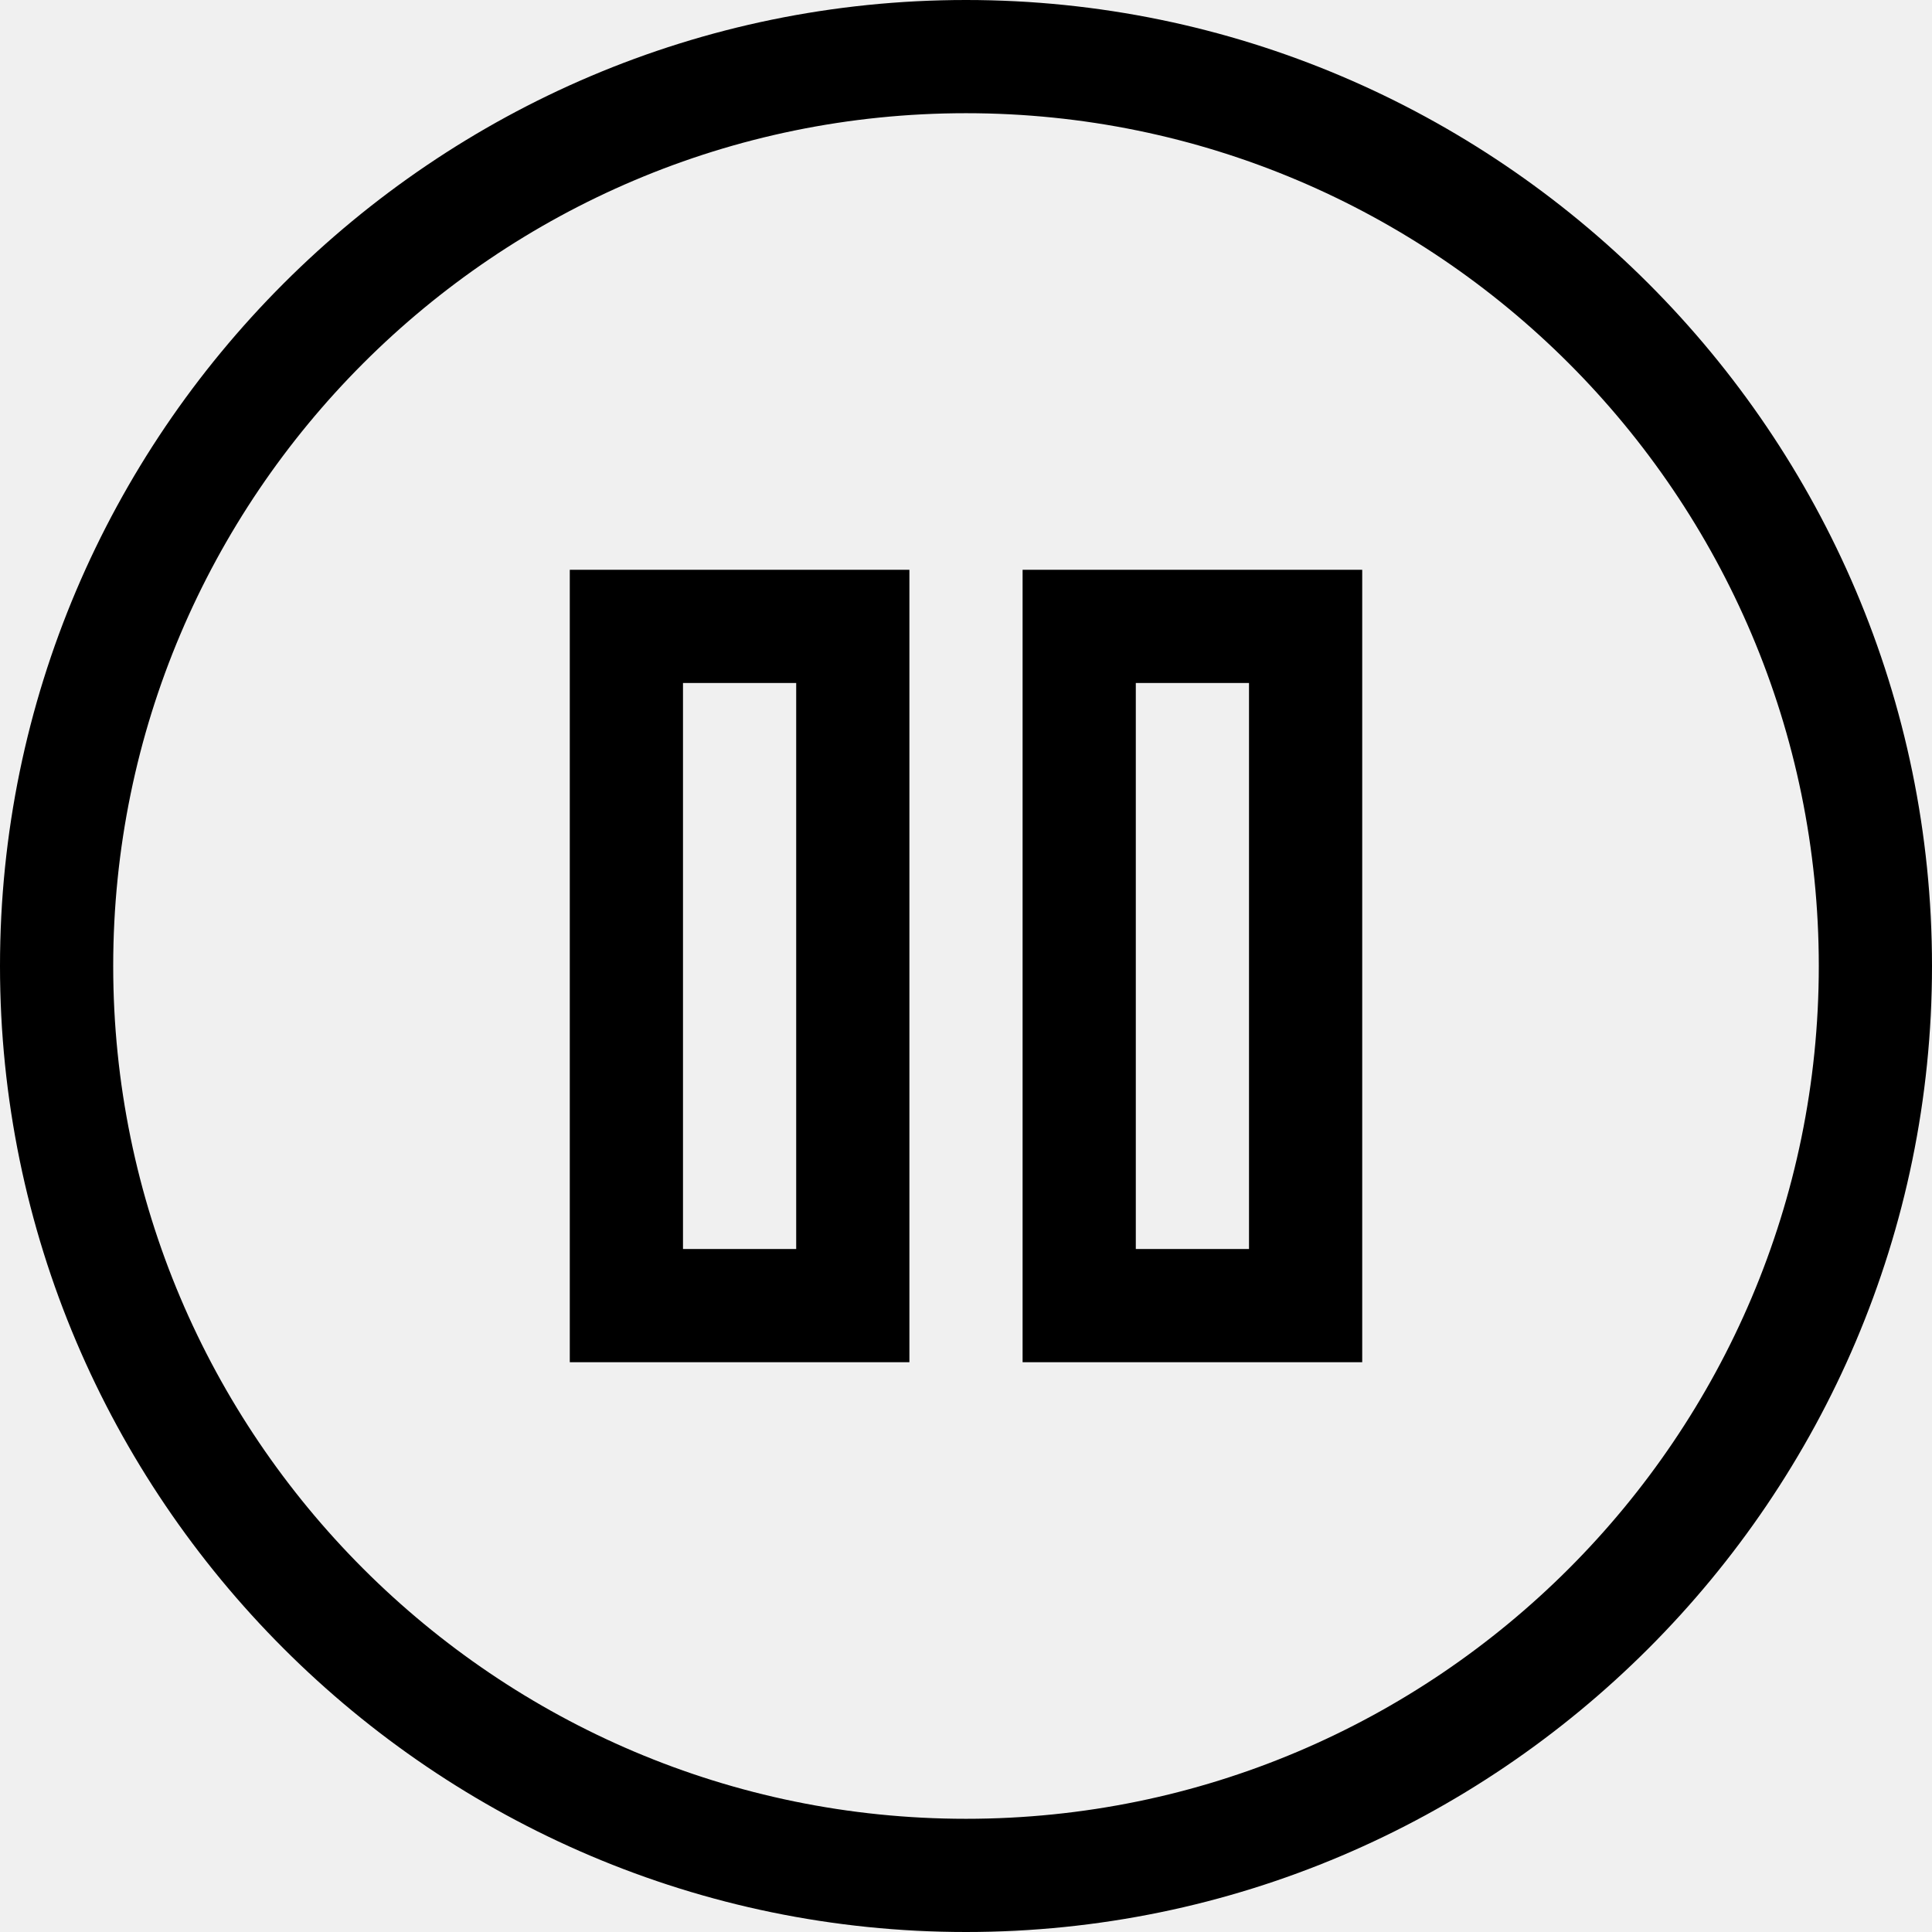
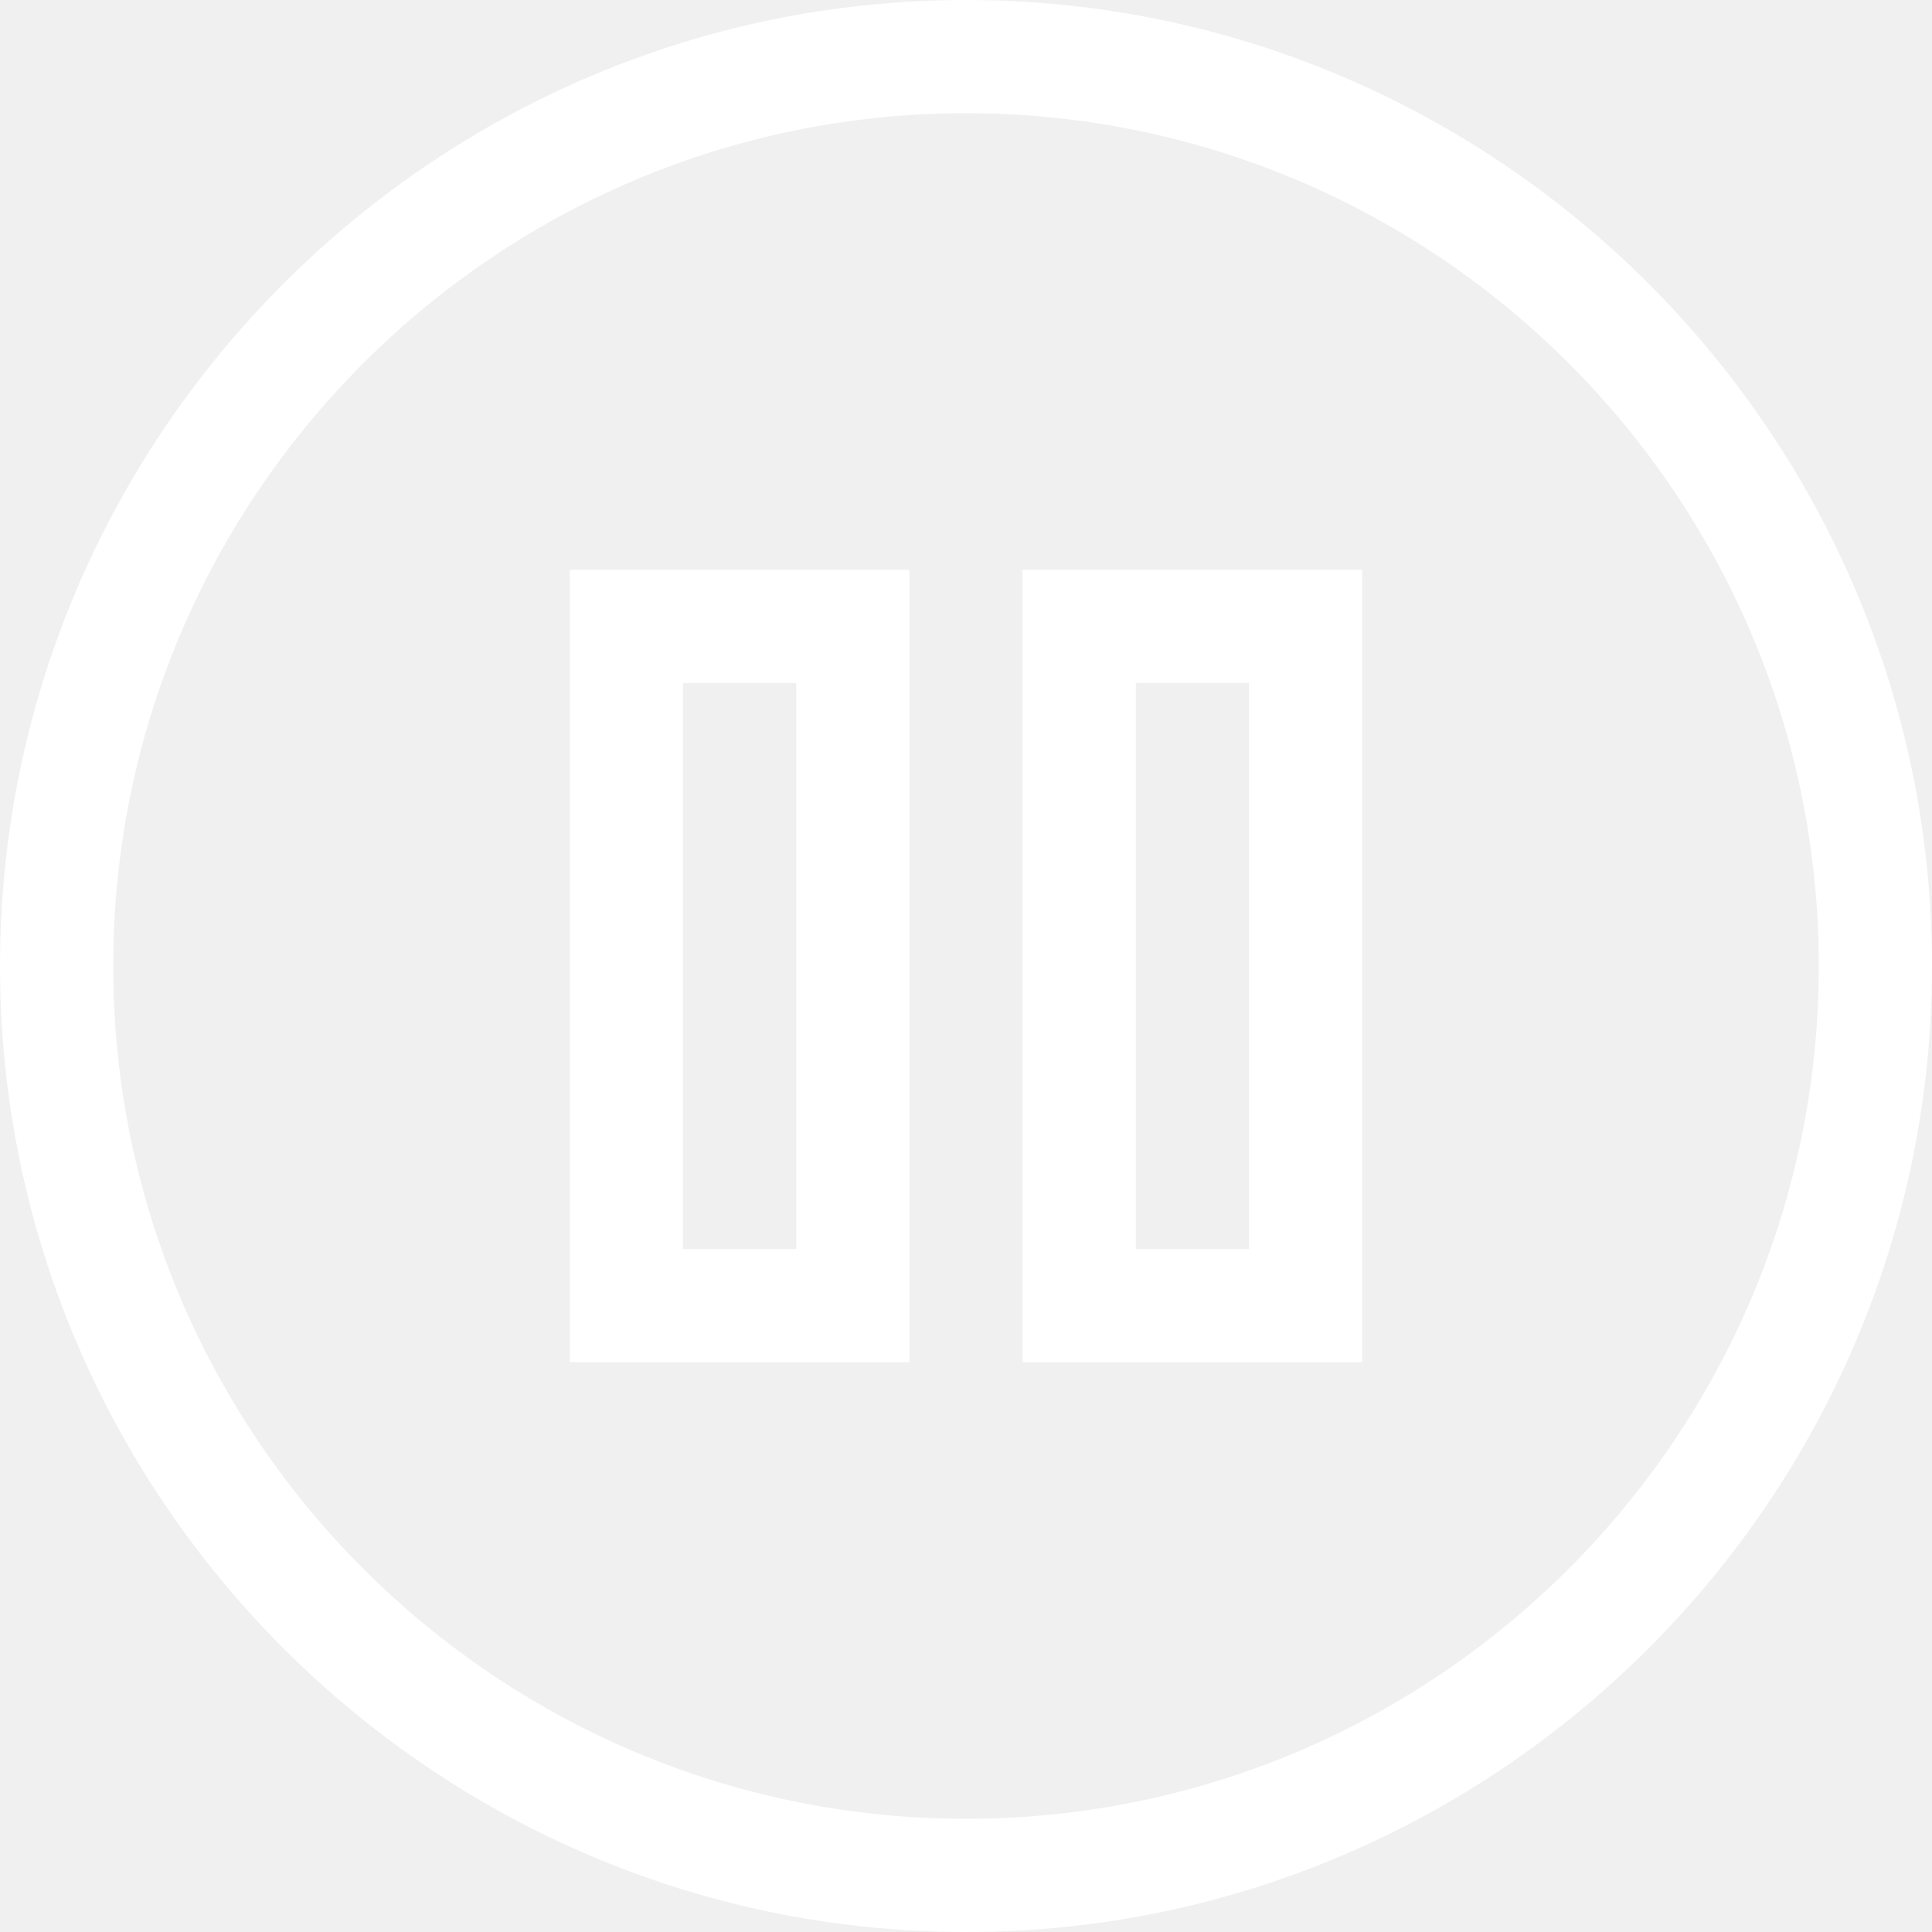
<svg xmlns="http://www.w3.org/2000/svg" viewBox="0 0 512 512">
-   <path d="m256 0c-140.969 0-256 115.051-256 256 0 140.969 115.051 256 256 256 140.969 0 256-115.051 256-256 0-140.973-115.051-256-256-256zm0 482c-124.617 0-226-101.383-226-226s101.383-226 226-226 226 101.383 226 226-101.383 226-226 226zm0 0" />
-   <path d="m151 361h90v-210h-90zm30-180h30v150h-30zm0 0" />
-   <path d="m271 361h90v-210h-90zm30-180h30v150h-30zm0 0" />
+   <path fill="#fff" d="m256 0c-140.969 0-256 115.051-256 256 0 140.969 115.051 256 256 256 140.969 0 256-115.051 256-256 0-140.973-115.051-256-256-256zm0 482c-124.617 0-226-101.383-226-226s101.383-226 226-226 226 101.383 226 226-101.383 226-226 226zm0 0" />
+   <path fill="#fff" d="m151 361h90v-210h-90zm30-180h30v150h-30zm0 0" />
+   <path fill="#fff" d="m271 361h90v-210h-90zm30-180h30v150h-30zm0 0" />
</svg>
